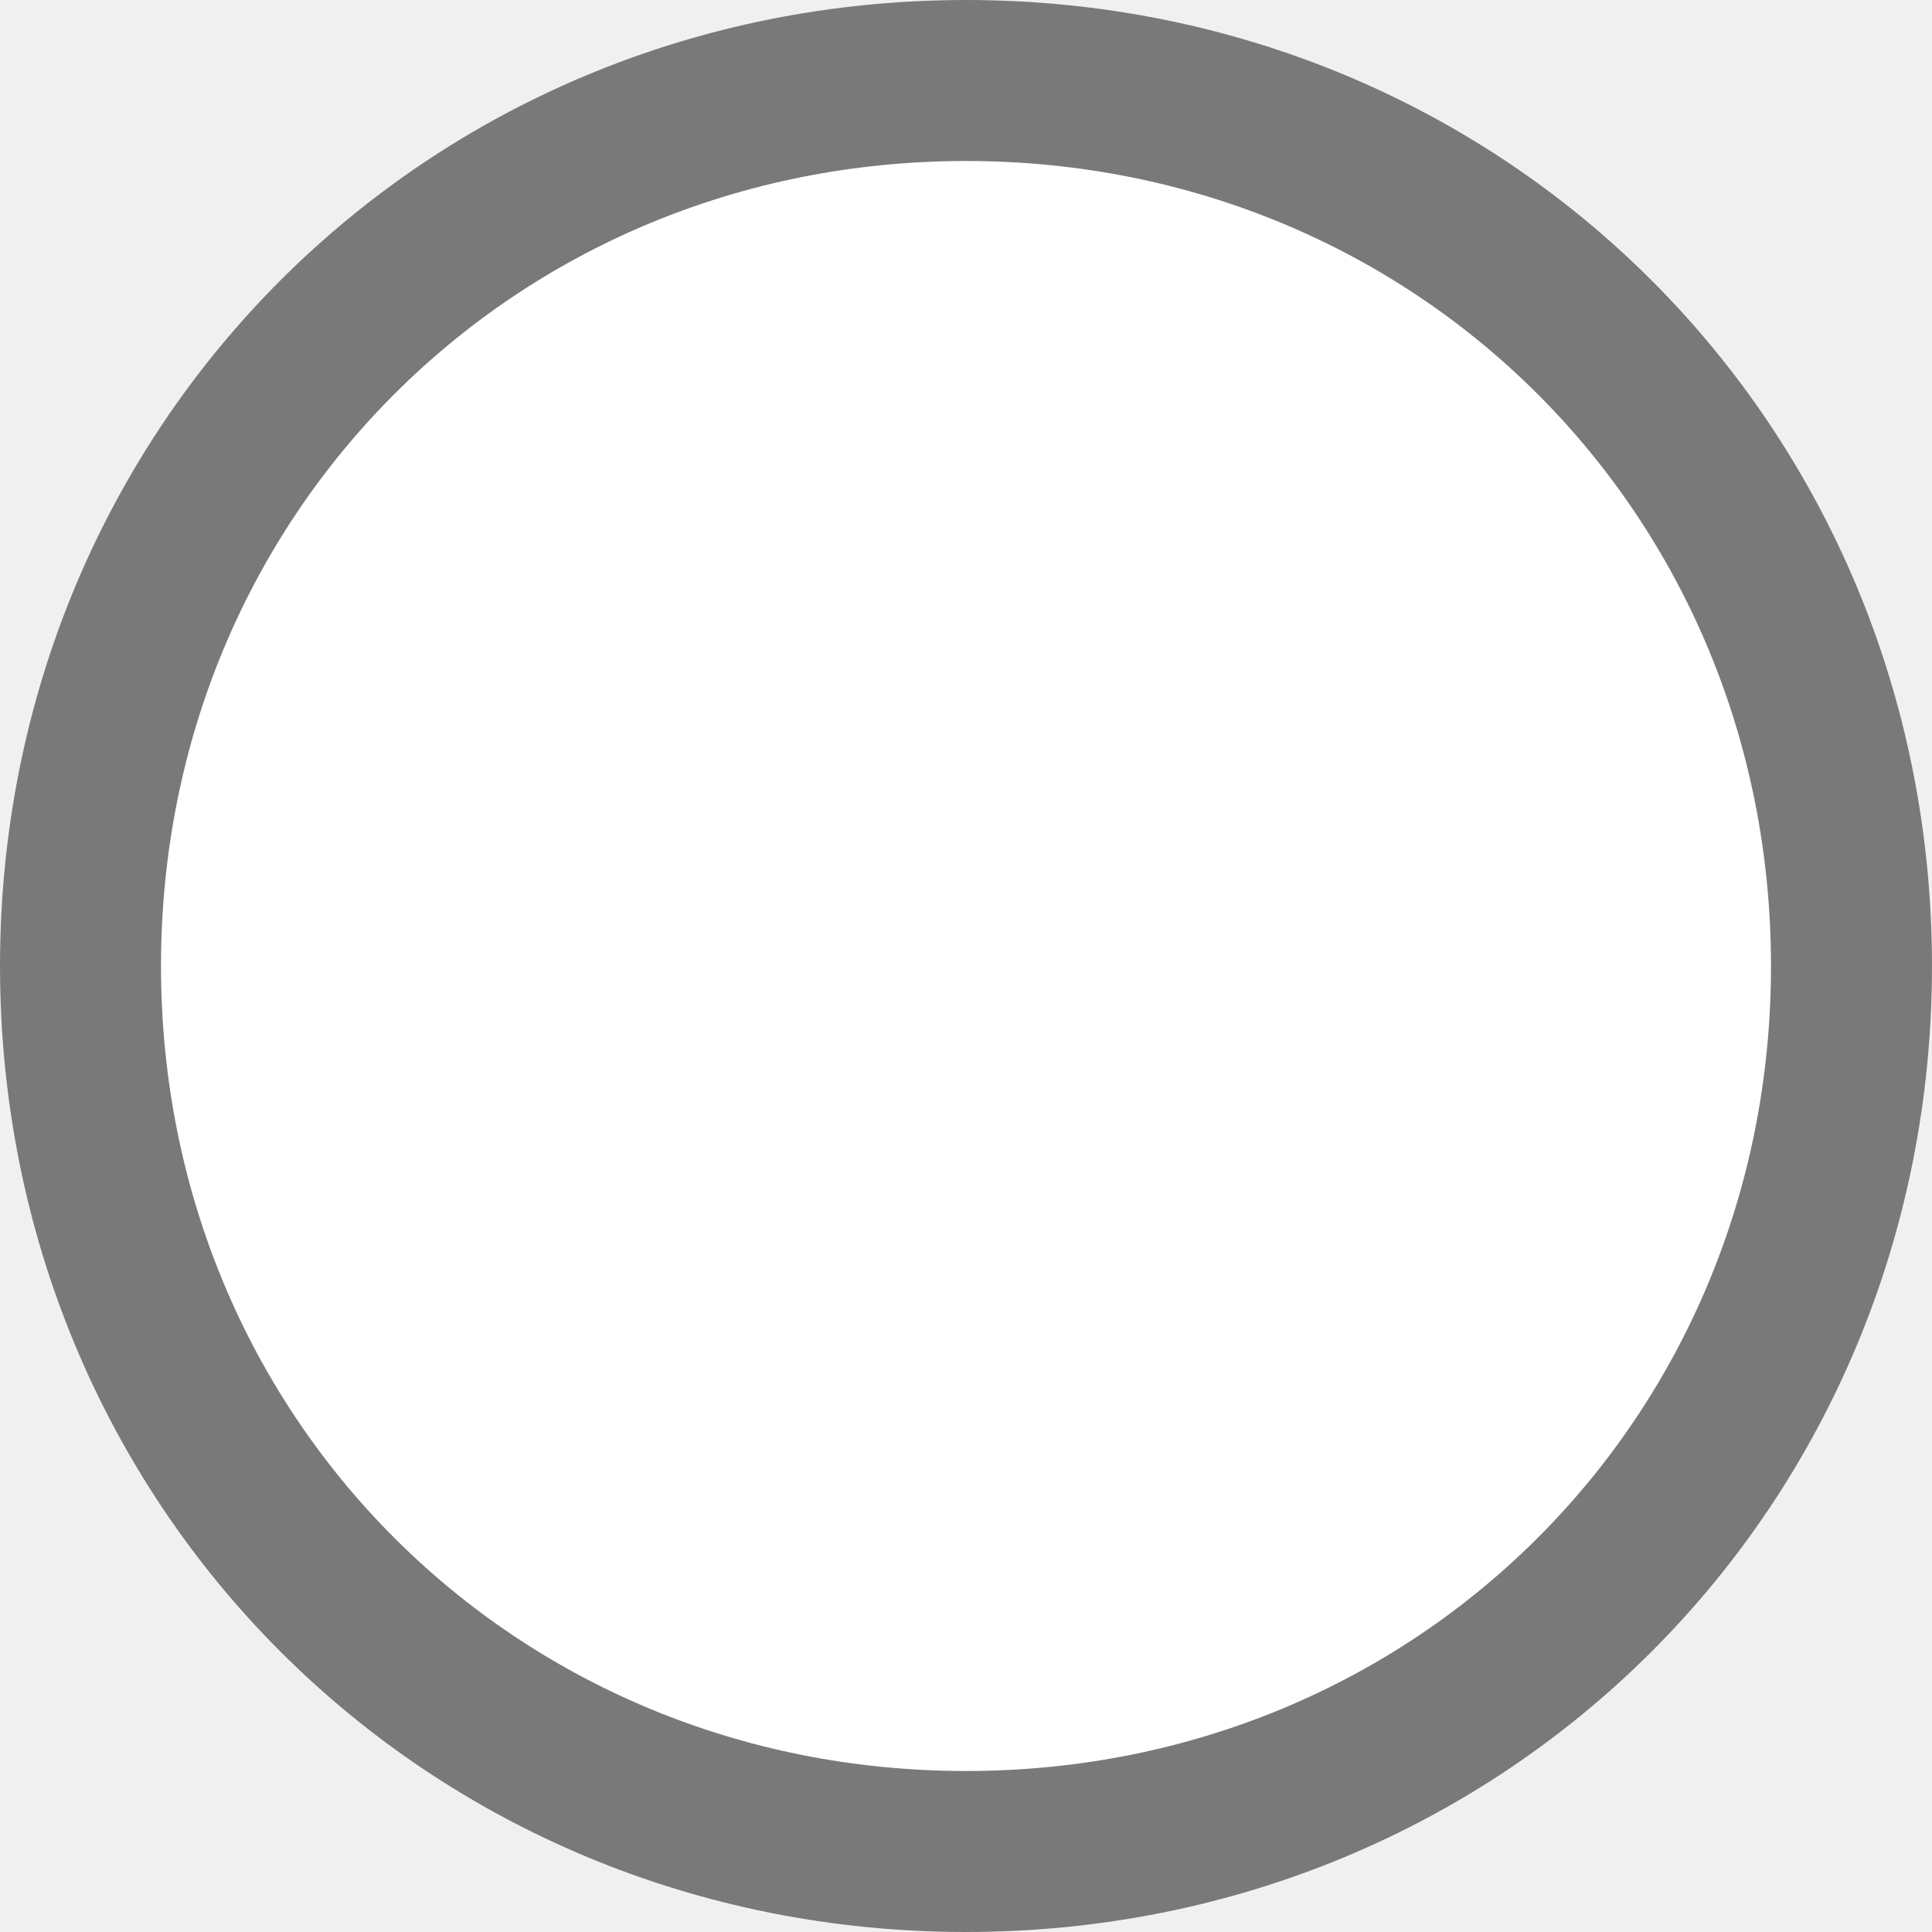
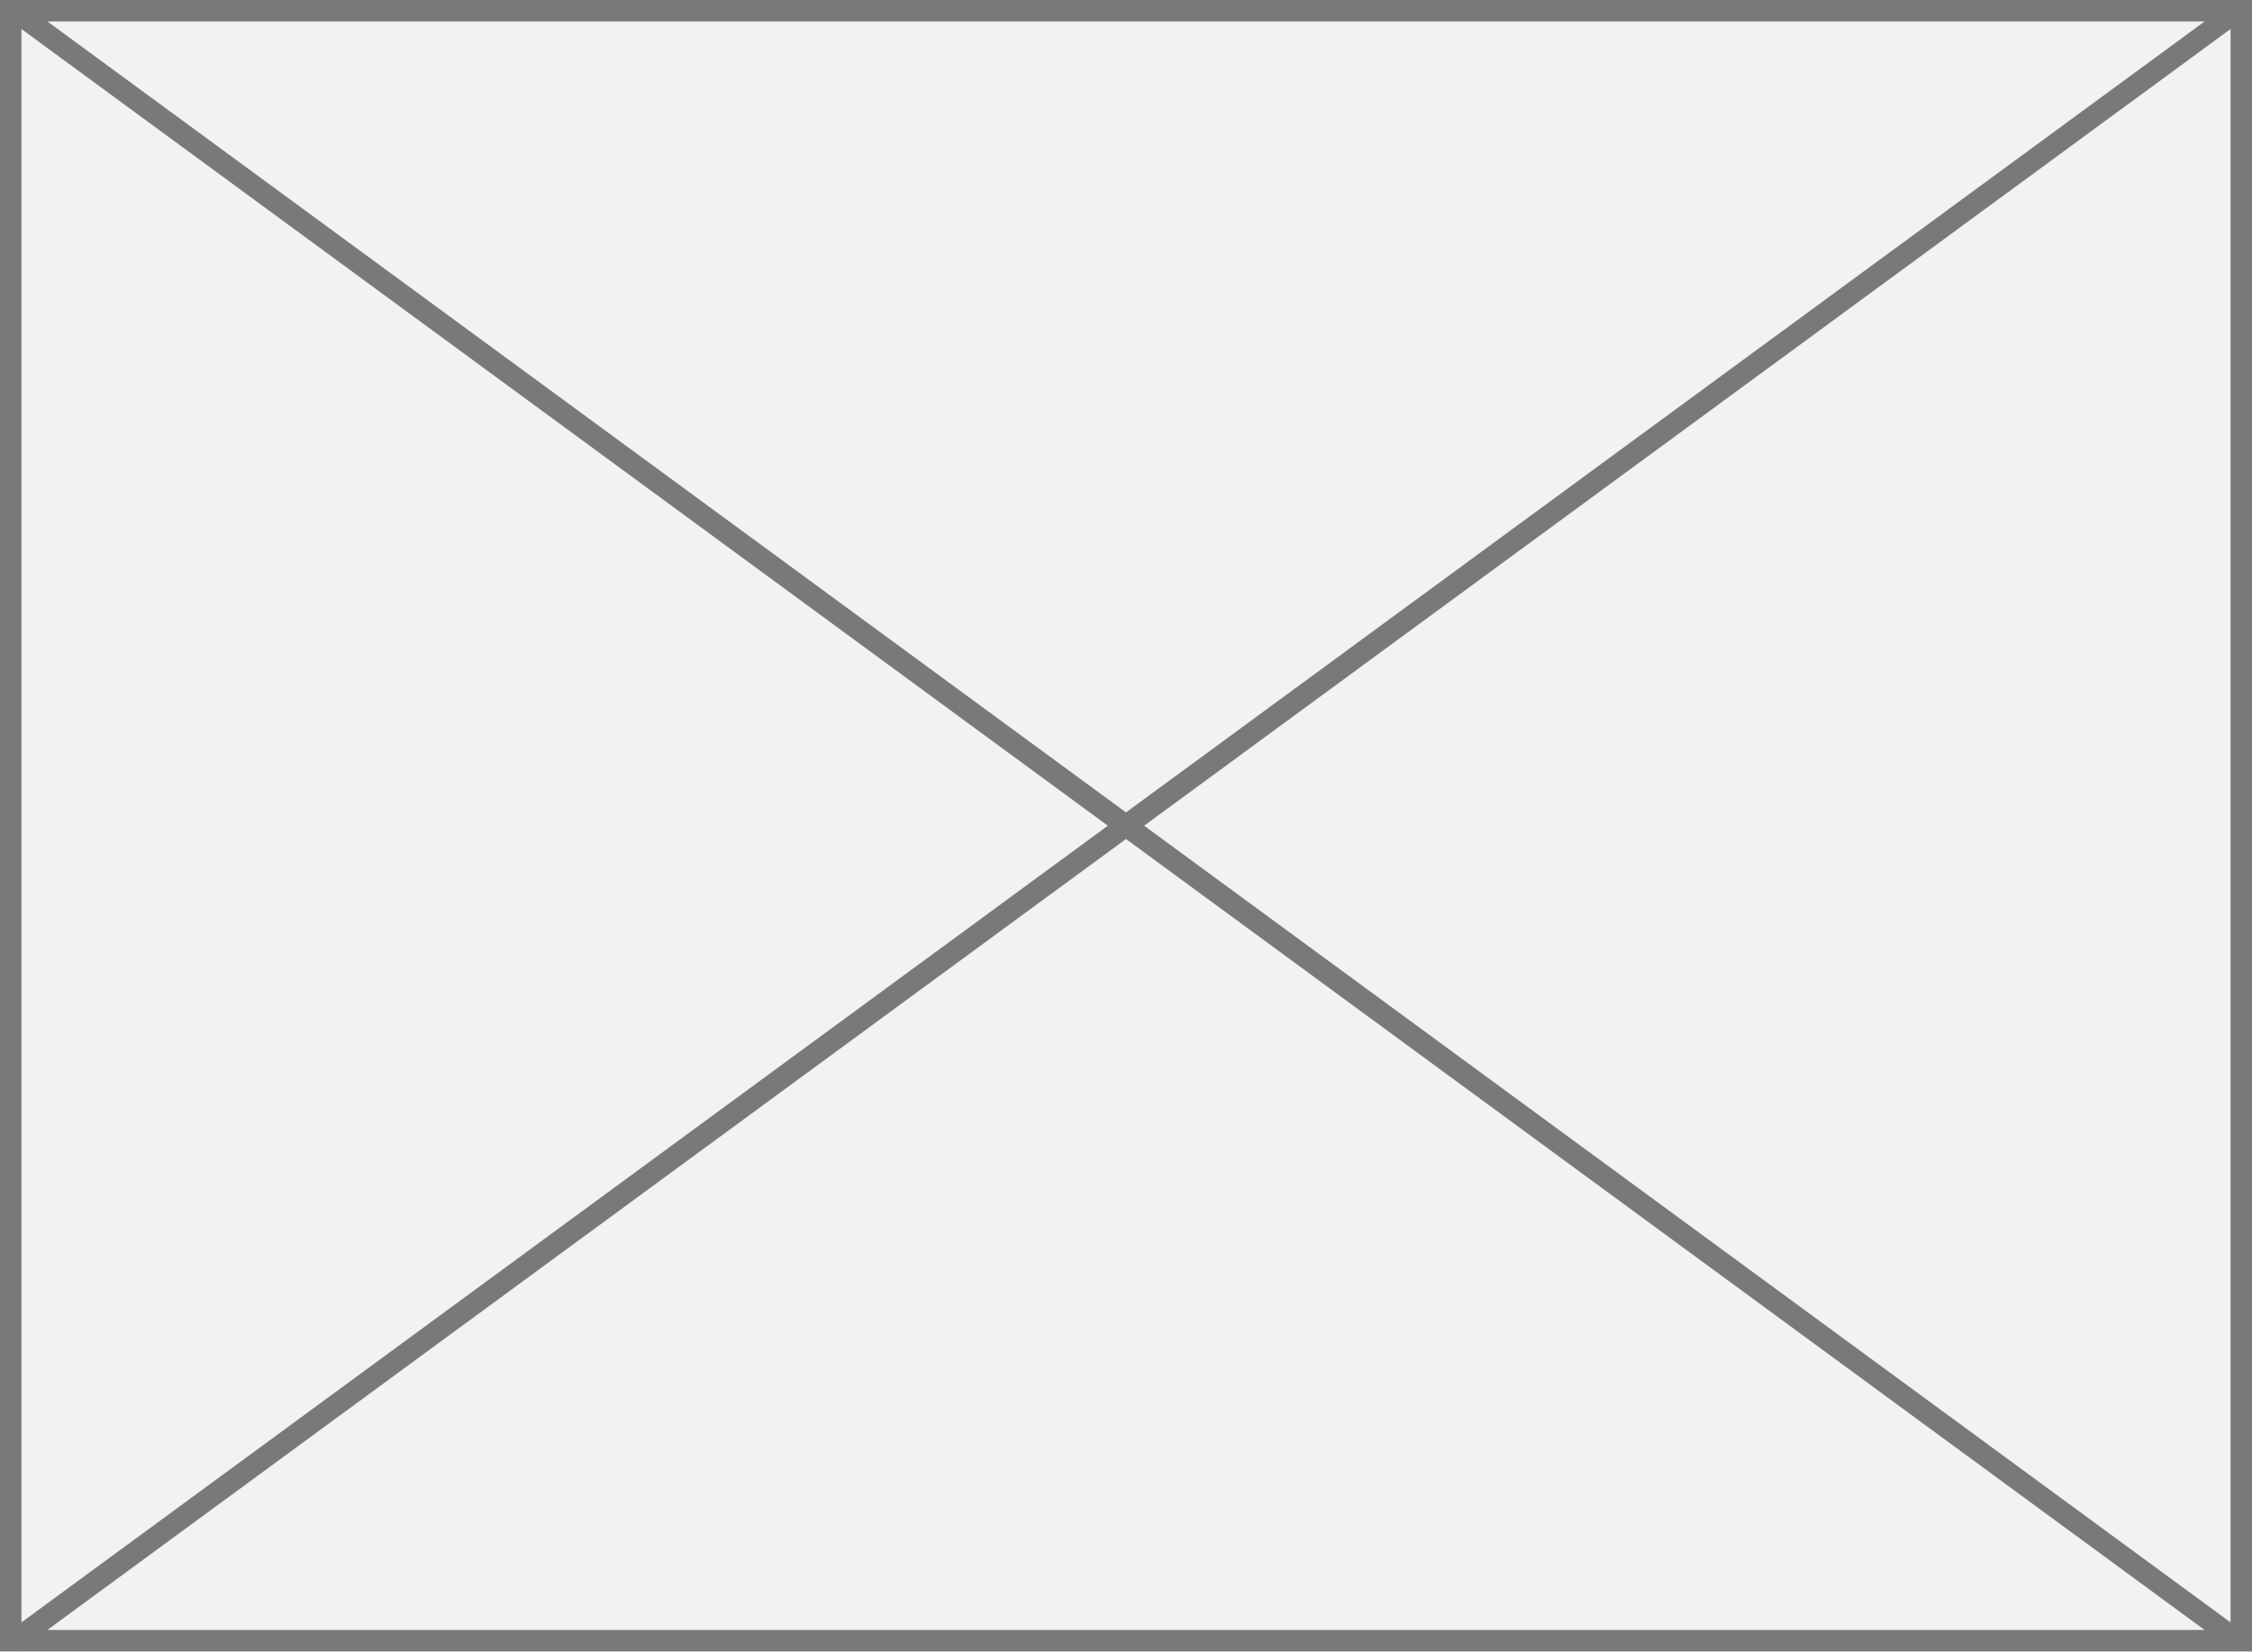
- <svg xmlns="http://www.w3.org/2000/svg" version="1.1" width="12px" height="12px" viewBox="537 1572  12 12">
-   <path d="M 543 1572  C 546.36 1572  549 1574.64  549 1578  C 549 1581.36  546.36 1584  543 1584  C 539.64 1584  537 1581.36  537 1578  C 537 1574.64  539.64 1572  543 1572  Z " fill-rule="nonzero" fill="#ffffff" stroke="none" />
-   <path d="M 543 1572.5  C 546.08 1572.5  548.5 1574.92  548.5 1578  C 548.5 1581.08  546.08 1583.5  543 1583.5  C 539.92 1583.5  537.5 1581.08  537.5 1578  C 537.5 1574.92  539.92 1572.5  543 1572.5  Z " stroke-width="1" stroke="#797979" fill="none" />
+ <svg xmlns="http://www.w3.org/2000/svg" version="1.1" width="105px" height="77px">
+   <g transform="matrix(1 0 0 1 -628 -1781 )">
+     <path d="M 628.5 1781.5  L 732.5 1781.5  L 732.5 1857.5  L 628.5 1857.5  L 628.5 1781.5  Z " fill-rule="nonzero" fill="#f2f2f2" stroke="none" />
+     <path d="M 628.5 1781.5  L 732.5 1781.5  L 732.5 1857.5  L 628.5 1857.5  L 628.5 1781.5  Z " stroke-width="1" stroke="#797979" fill="none" />
+     <path d="M 628.55 1781.403  L 732.45 1857.597  M 732.45 1781.403  L 628.55 1857.597  " stroke-width="1" stroke="#797979" fill="none" />
+   </g>
</svg>
